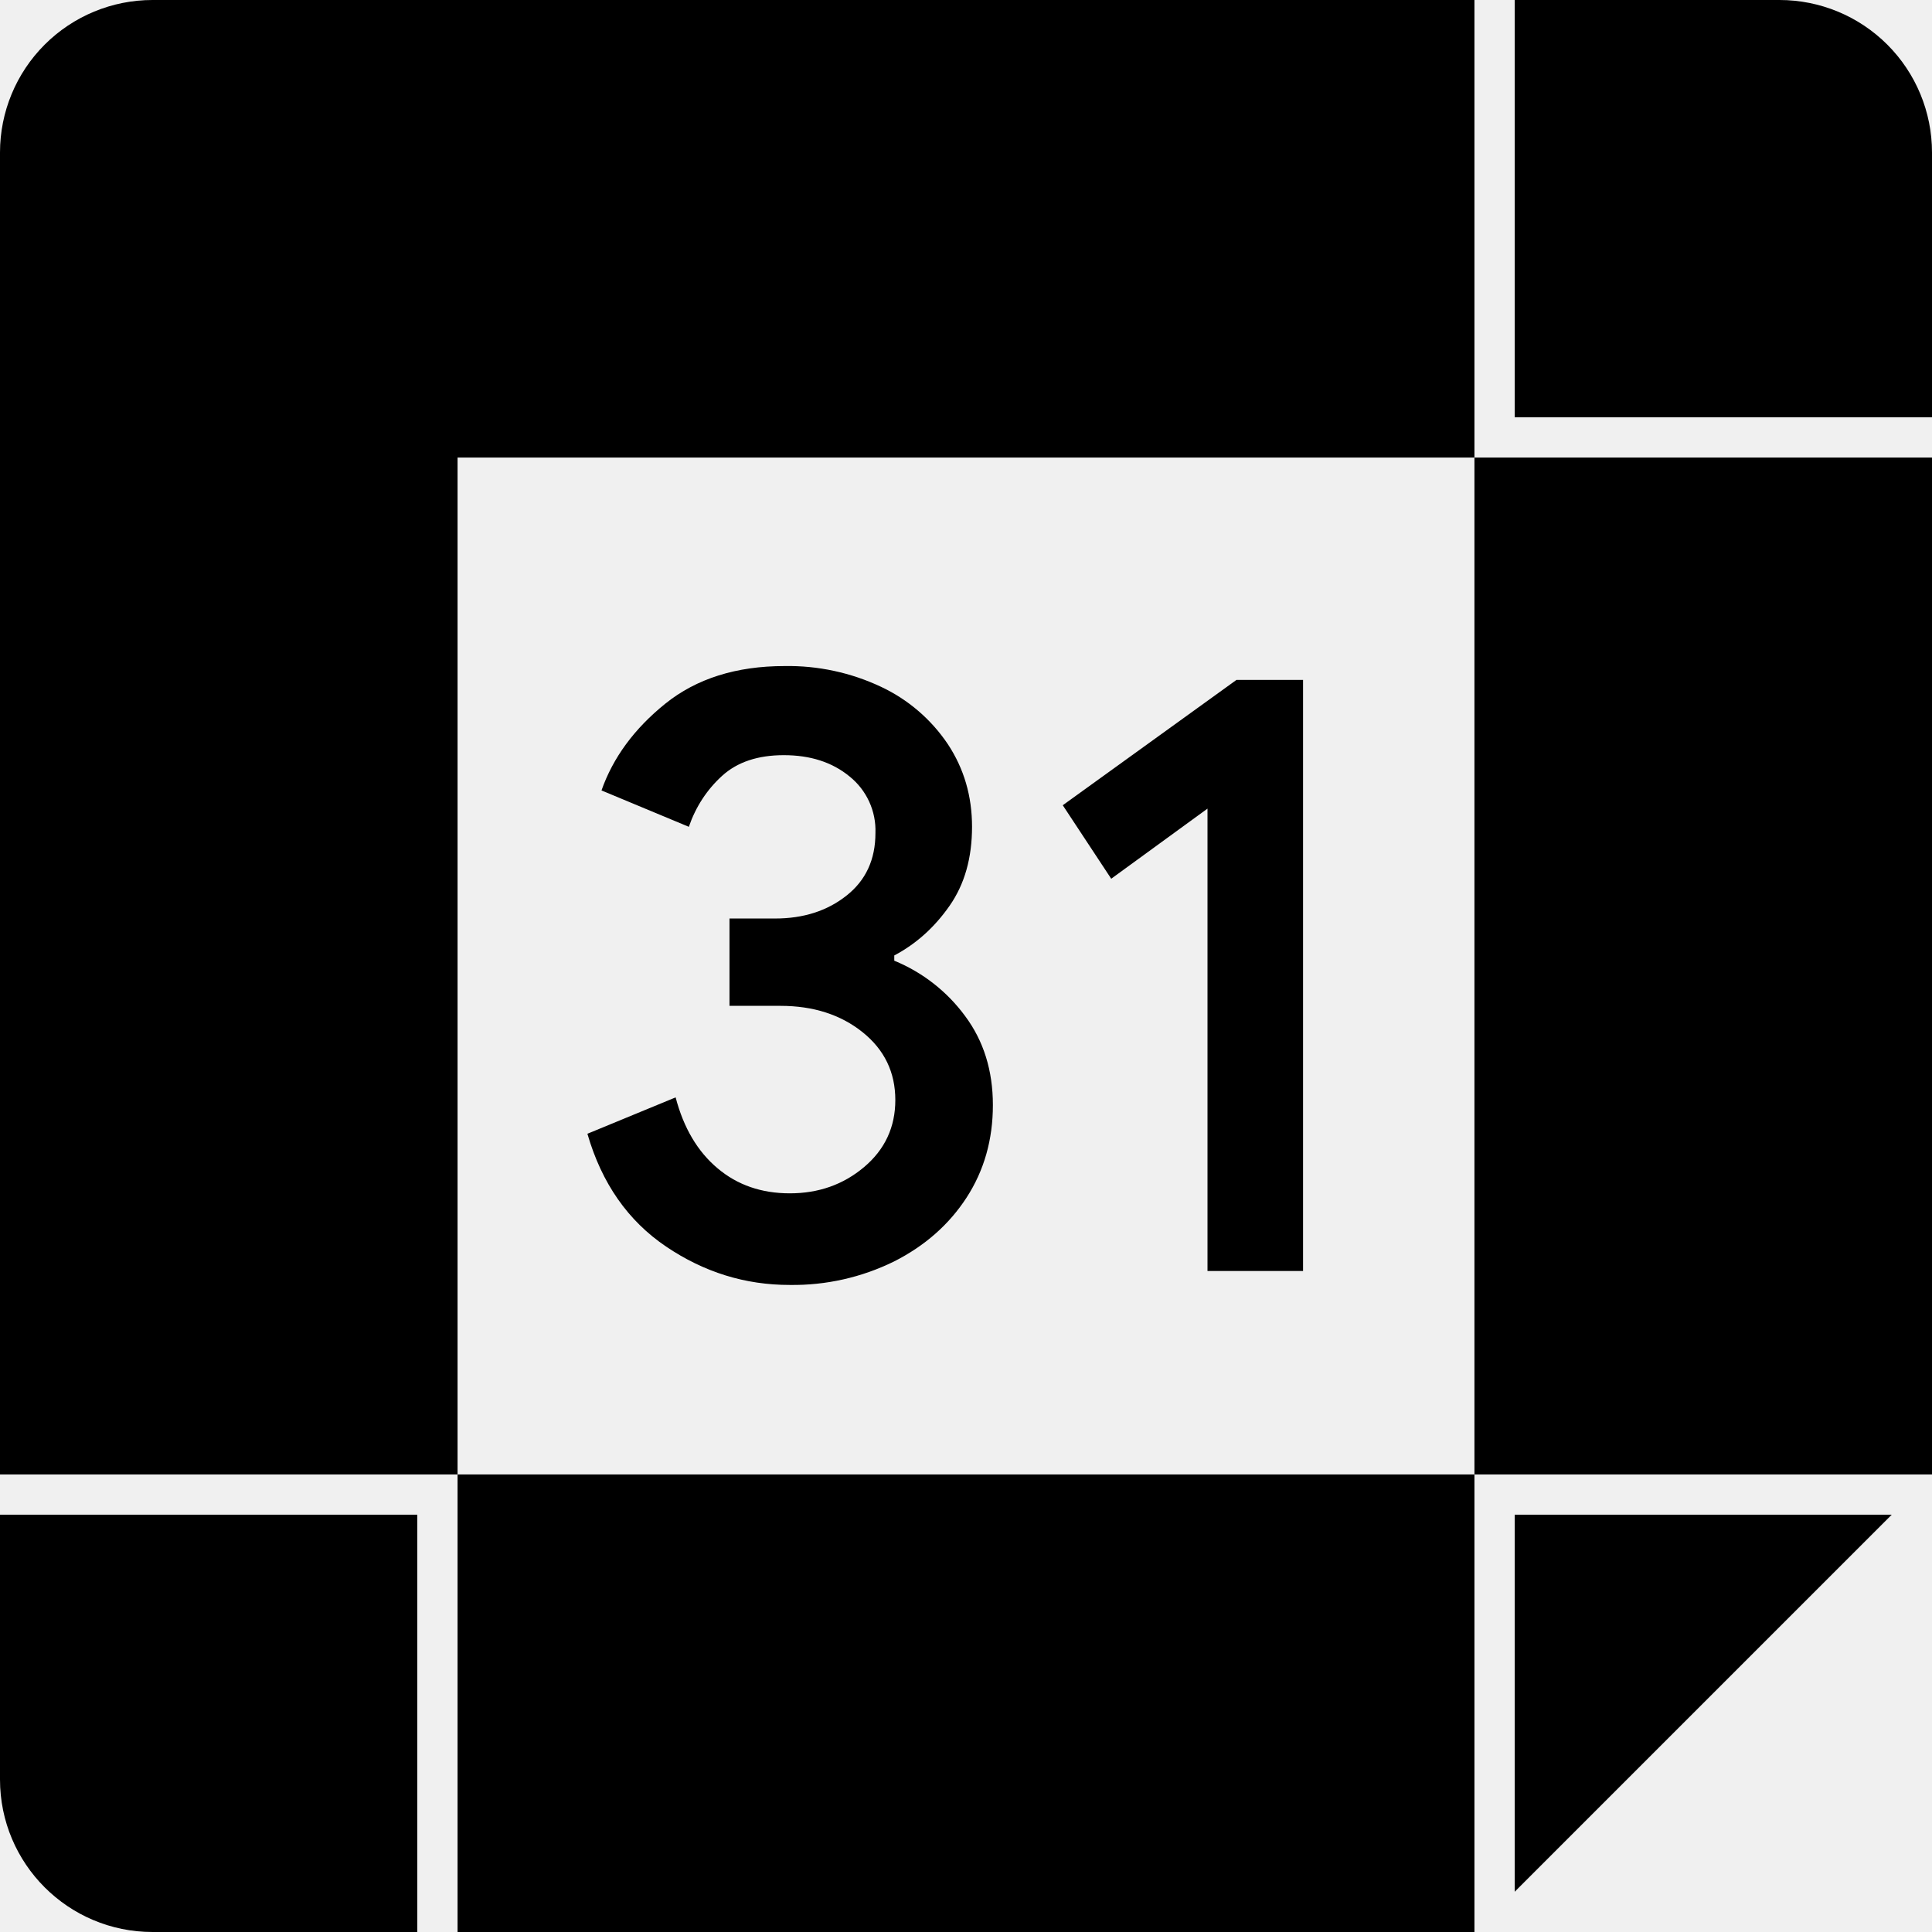
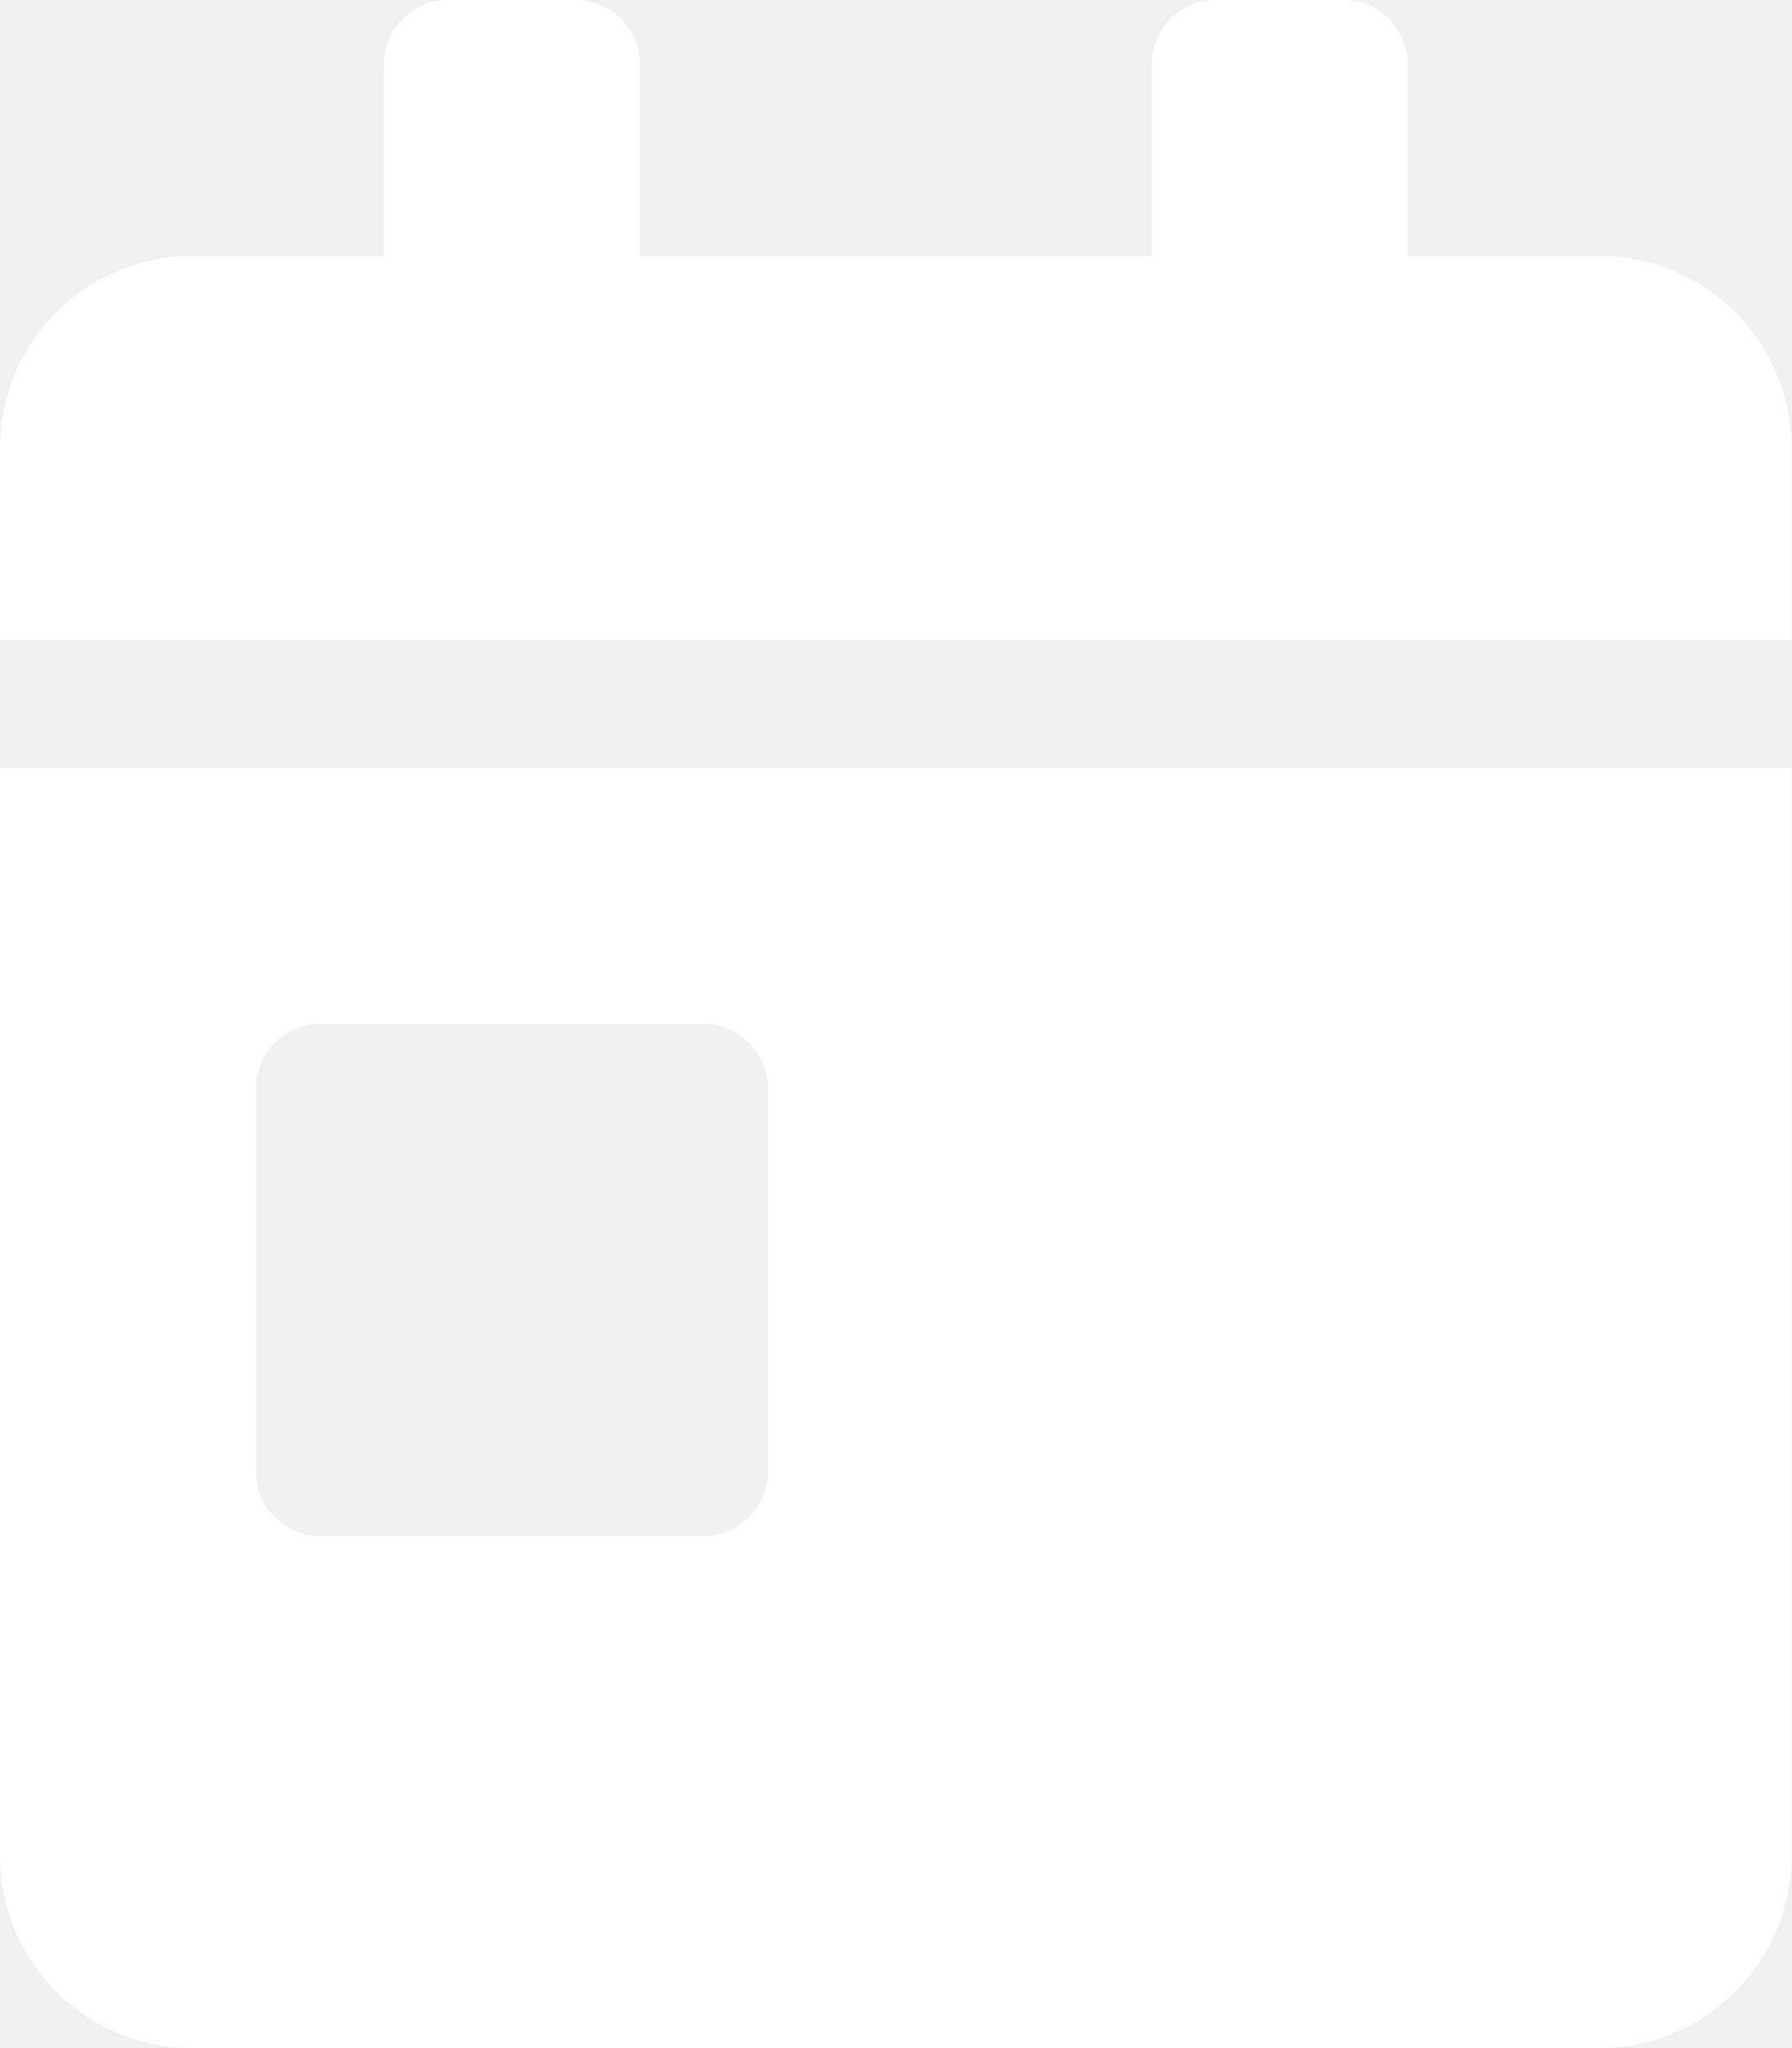
- <svg xmlns="http://www.w3.org/2000/svg" class="nav__icon" role="img" viewBox="0 0 24 24" fill="currentColor">
-   <path d="M18.316 5.684H24v12.632h-5.684V5.684zM5.684 24h12.632v-5.684H5.684V24zM18.316 5.684V0H1.895A1.894 1.894 0 0 0 0 1.895v16.421h5.684V5.684h12.632zm-7.207 6.25v-.065c.272-.144.5-.349.687-.617s.279-.595.279-.982c0-.379-.099-.72-.3-1.025a2.05 2.05 0 0 0-.832-.714 2.703 2.703 0 0 0-1.197-.257c-.6 0-1.094.156-1.481.467-.386.311-.65.671-.793 1.078l1.085.452c.086-.249.224-.461.413-.633.189-.172.445-.257.767-.257.33 0 .602.088.816.264a.86.86 0 0 1 .322.703c0 .33-.12.589-.36.778-.24.19-.535.284-.886.284h-.567v1.085h.633c.407 0 .748.109 1.02.327.272.218.407.499.407.843 0 .336-.129.614-.387.832s-.565.327-.924.327c-.351 0-.651-.103-.897-.311-.248-.208-.422-.502-.521-.881l-1.096.452c.178.616.505 1.082.977 1.401.472.319.984.478 1.538.477a2.84 2.84 0 0 0 1.293-.291c.382-.193.684-.458.902-.794.218-.336.327-.72.327-1.149 0-.429-.115-.797-.344-1.105a2.067 2.067 0 0 0-.881-.689zm2.093-1.931l.602.913L15 10.045v5.744h1.187V8.446h-.827l-2.158 1.557zM22.105 0h-3.289v5.184H24V1.895A1.894 1.894 0 0 0 22.105 0zm-3.289 23.5l4.684-4.684h-4.684V23.5zM0 22.105C0 23.152.848 24 1.895 24h3.289v-5.184H0v3.289z" />
+ <svg xmlns="http://www.w3.org/2000/svg" aria-hidden="true" focusable="false" data-prefix="fas" data-icon="calendar-day" class="svg-inline--fa fa-calendar-day fa-w-14 " role="img" viewBox="0 0 448 512">
+   <path fill="white" d="M0 464c0 26.5 21.5 48 48 48h352c26.5 0 48-21.5 48-48V192H0v272zm64-192c0-8.8 7.2-16 16-16h96c8.8 0 16 7.2 16 16v96c0 8.8-7.2 16-16 16H80c-8.8 0-16-7.2-16-16v-96zM400 64h-48V16c0-8.8-7.2-16-16-16h-32c-8.8 0-16 7.2-16 16v48H160V16c0-8.8-7.2-16-16-16h-32c-8.8 0-16 7.2-16 16v48H48C21.5 64 0 85.5 0 112v48h448v-48c0-26.5-21.5-48-48-48z" />
</svg>
